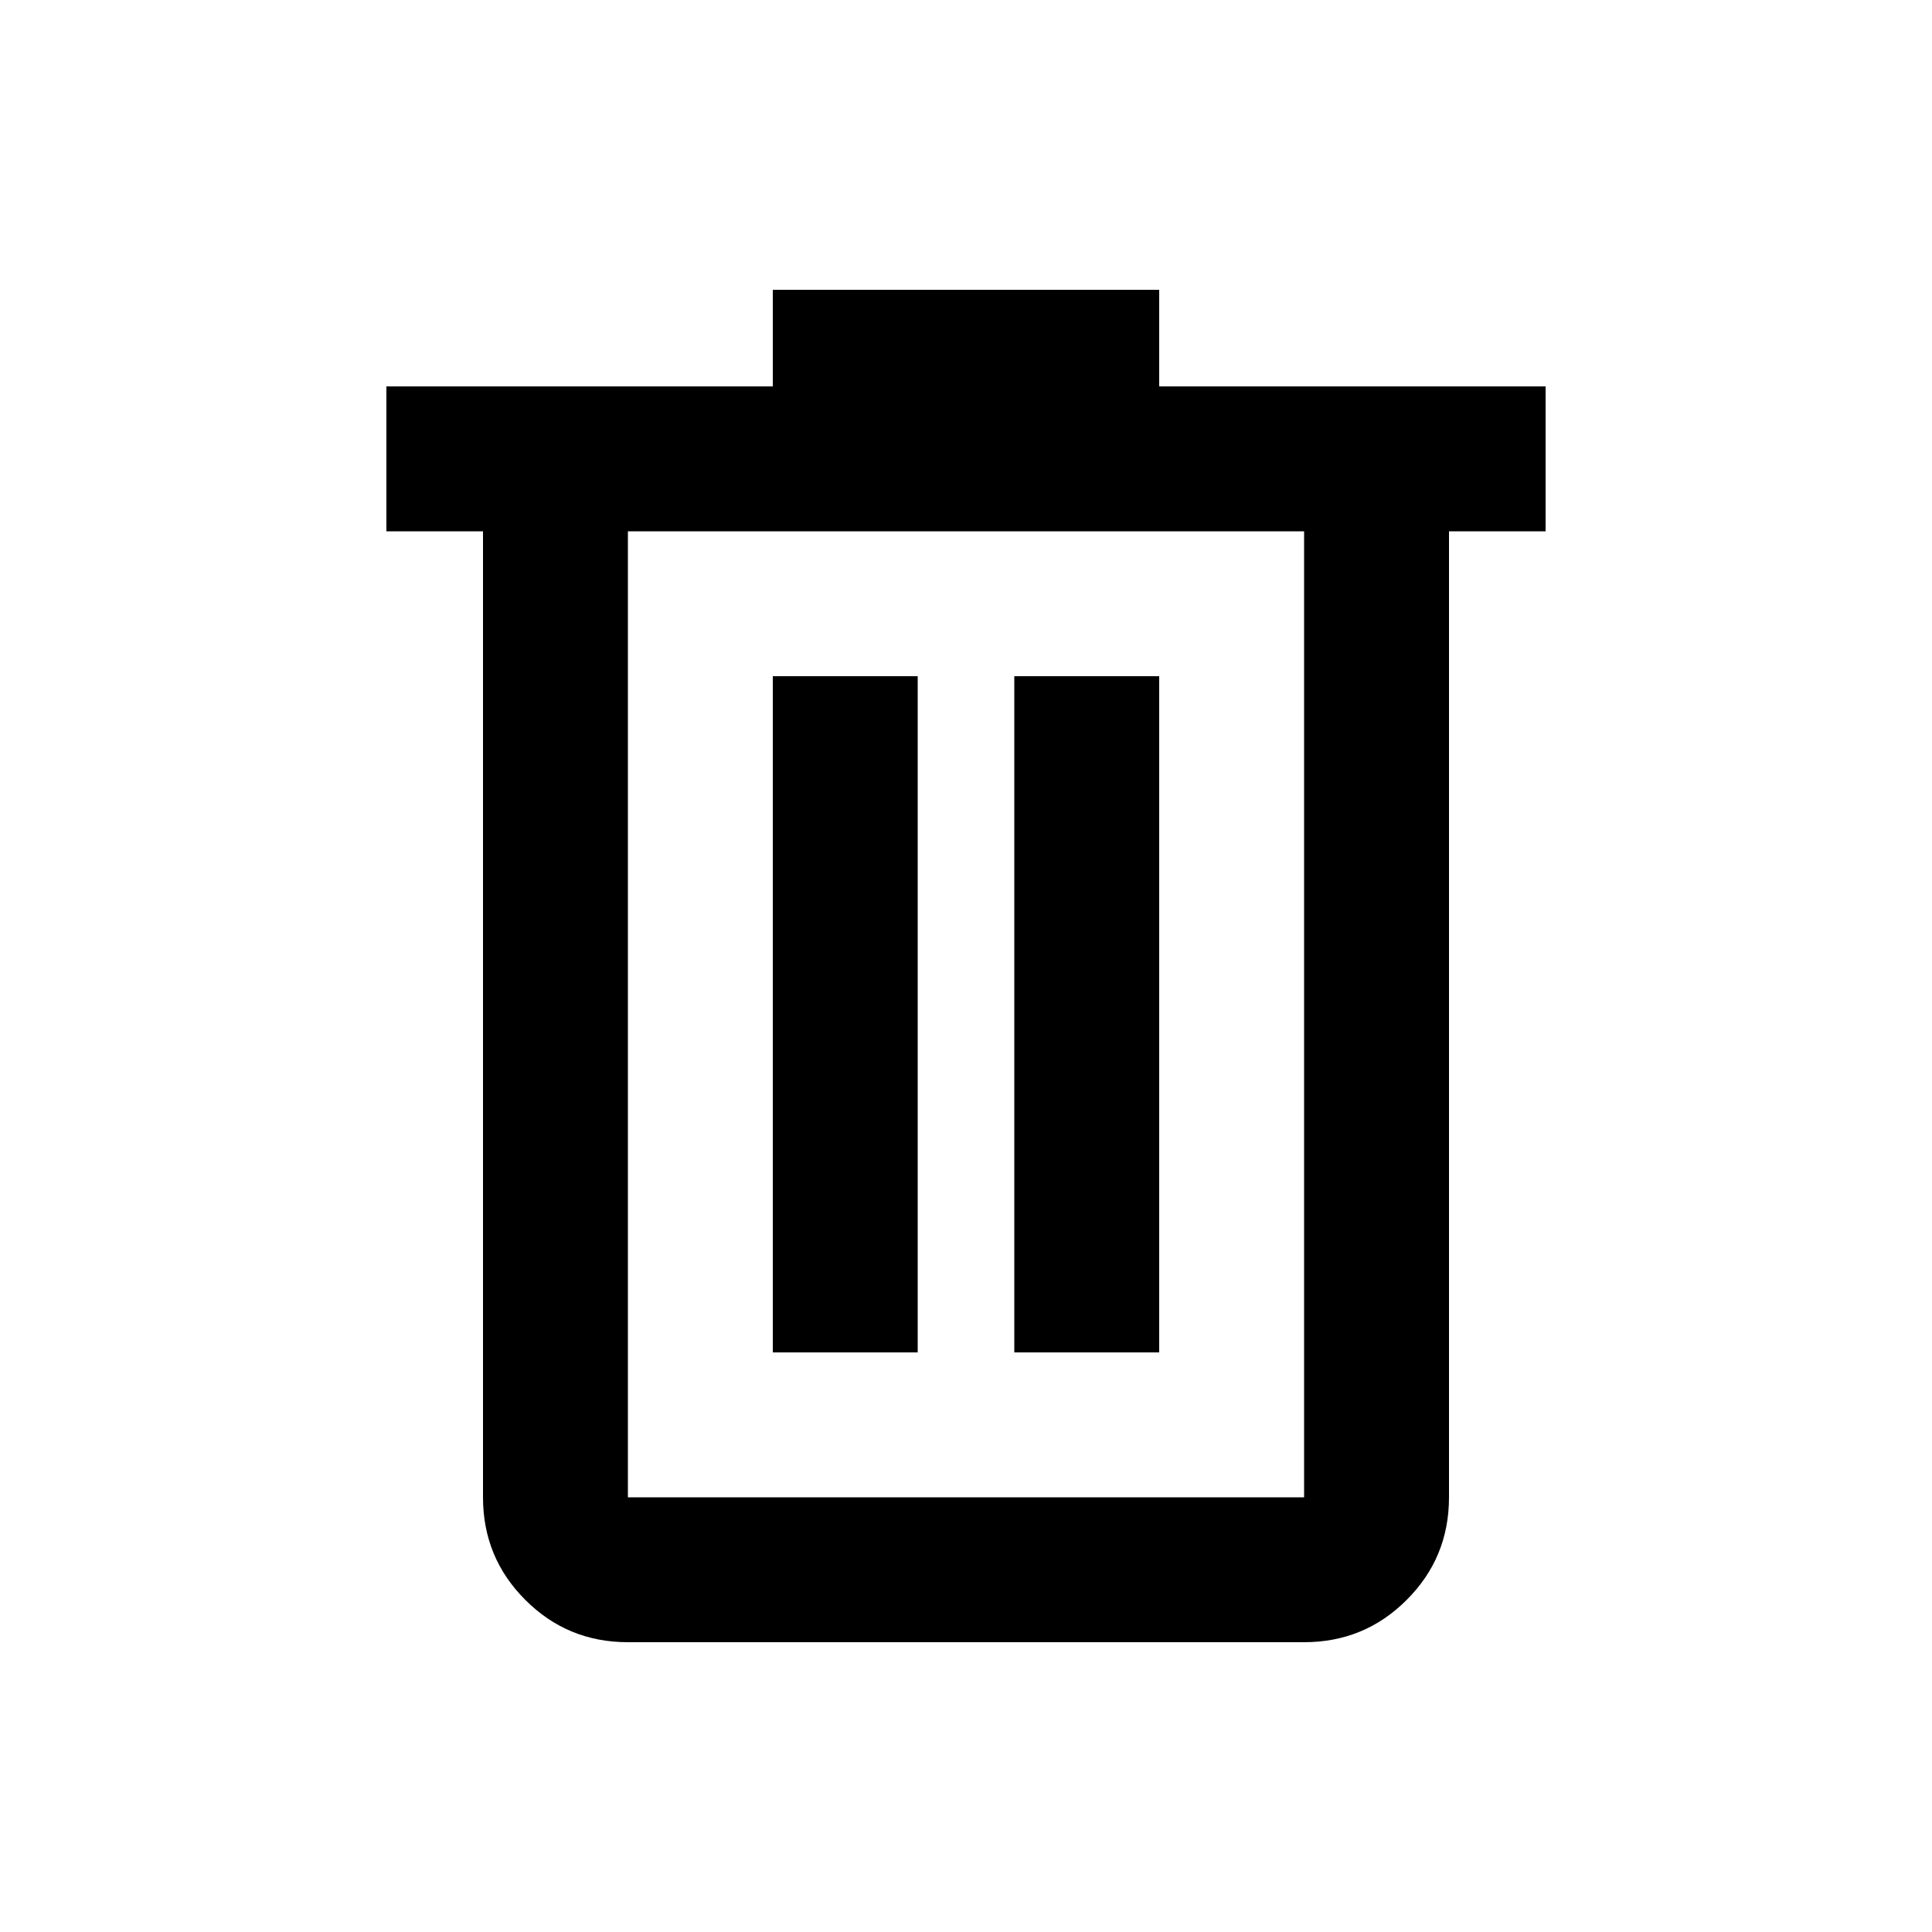
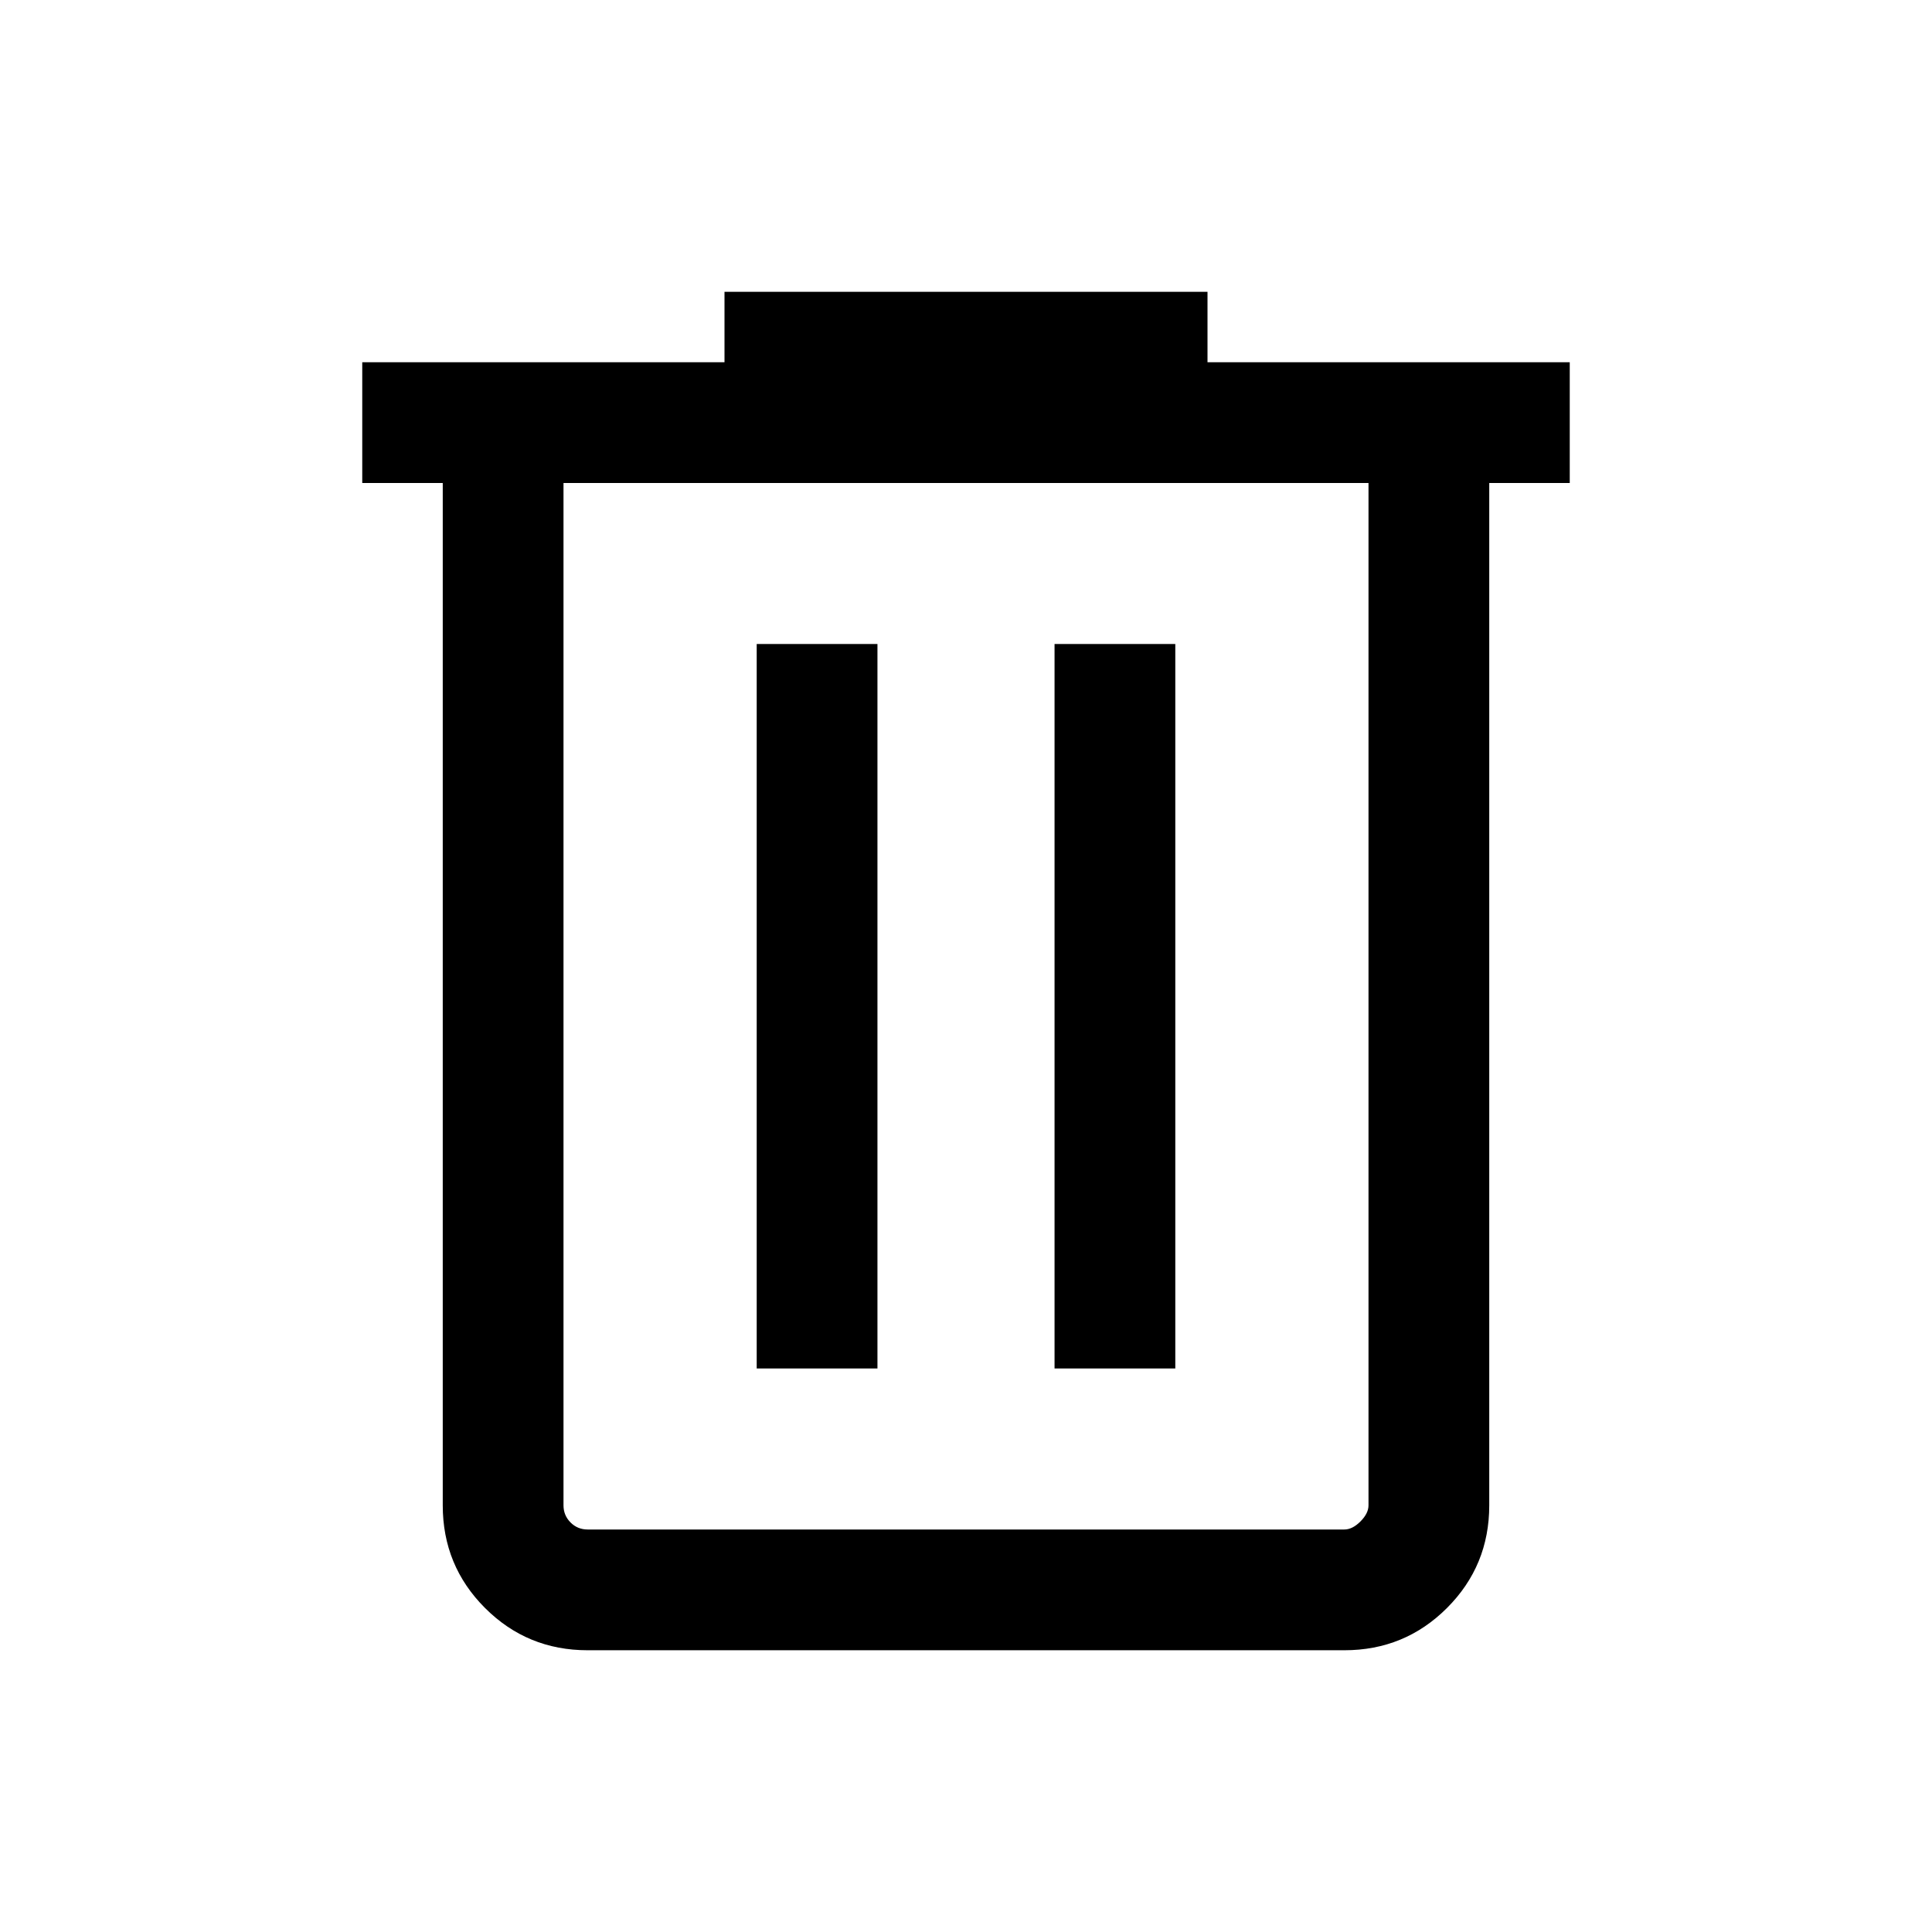
- <svg xmlns="http://www.w3.org/2000/svg" height="20" width="20">
-   <path d="M6.5 17q-.625 0-1.062-.438Q5 16.125 5 15.5v-10H4V4h4V3h4v1h4v1.5h-1v10q0 .625-.438 1.062Q14.125 17 13.5 17Zm7-11.5h-7v10h7ZM8 14h1.5V7H8Zm2.5 0H12V7h-1.5Zm-4-8.5v10Z" />
+ <svg xmlns="http://www.w3.org/2000/svg" height="24" width="24">
+   <path d="M7.3 20.5q-.75 0-1.275-.525Q5.5 19.45 5.5 18.7V6h-1V4.5H9v-.875h6V4.5h4.5V6h-1v12.7q0 .75-.525 1.275-.525.525-1.275.525ZM17 6H7v12.7q0 .125.088.213.087.087.212.087h9.4q.1 0 .2-.1t.1-.2ZM9.4 17h1.5V8H9.4Zm3.7 0h1.5V8h-1.5ZM7 6V19v-.3Z" />
</svg>
